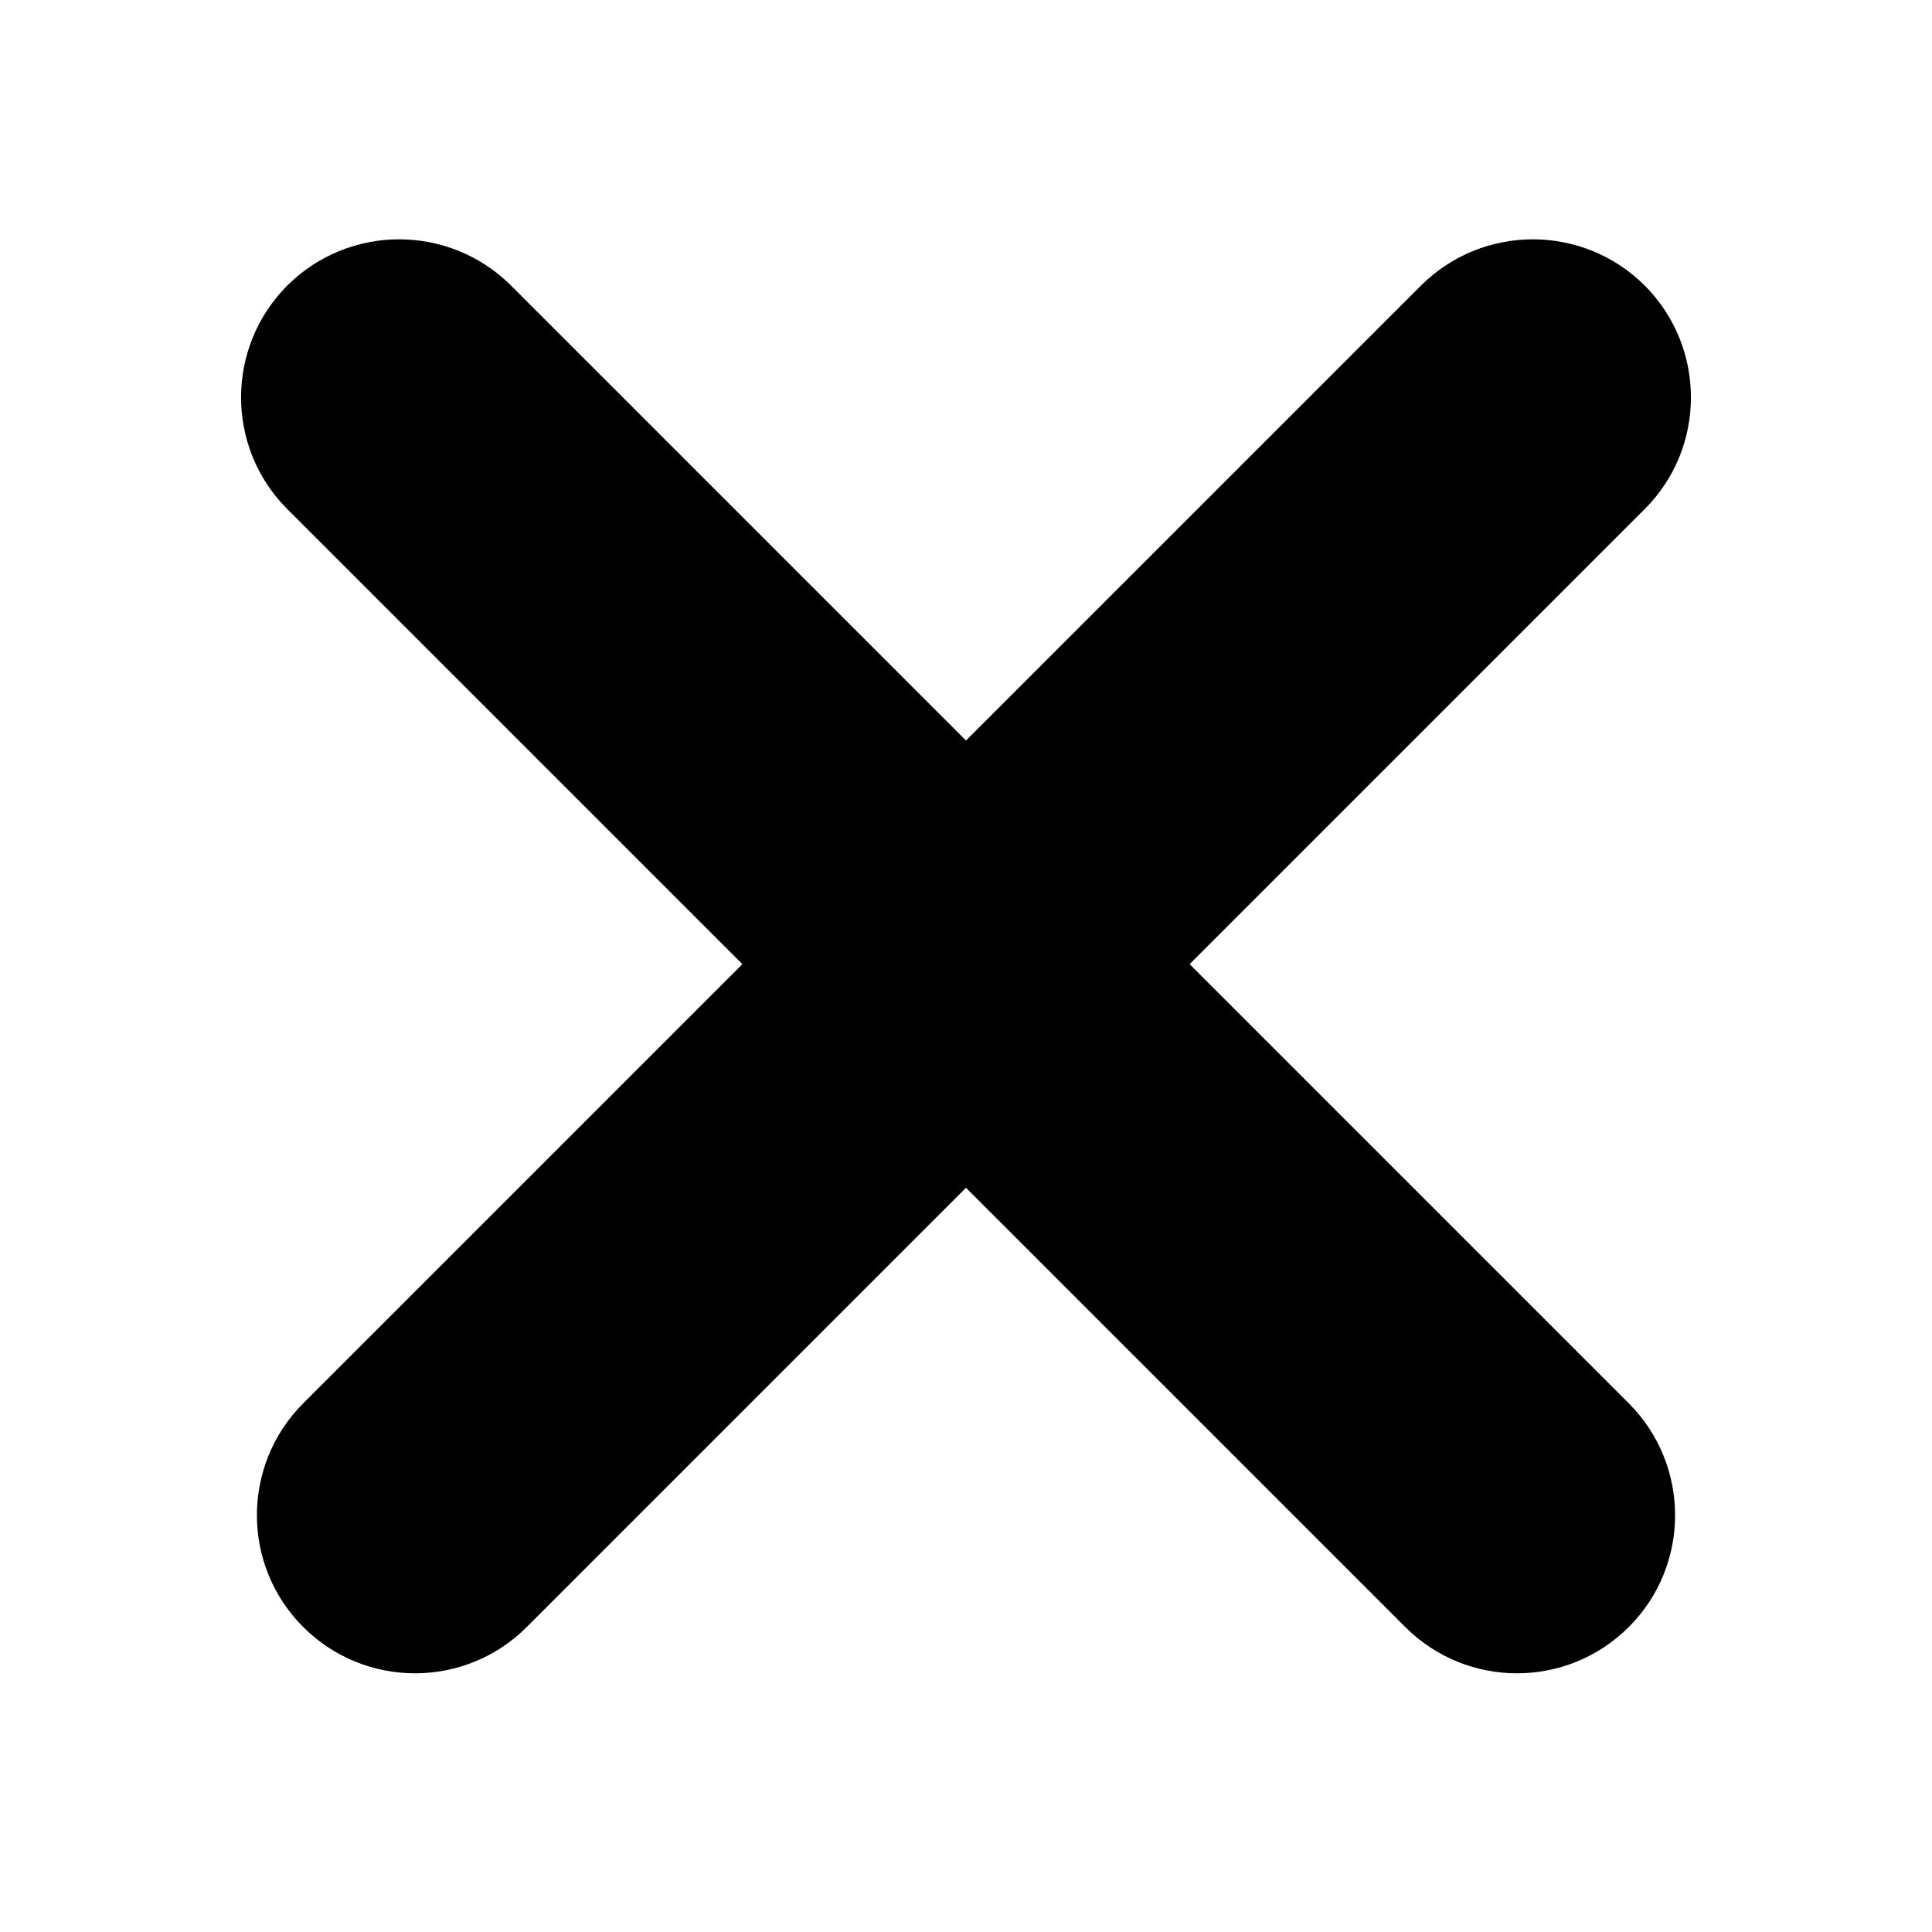
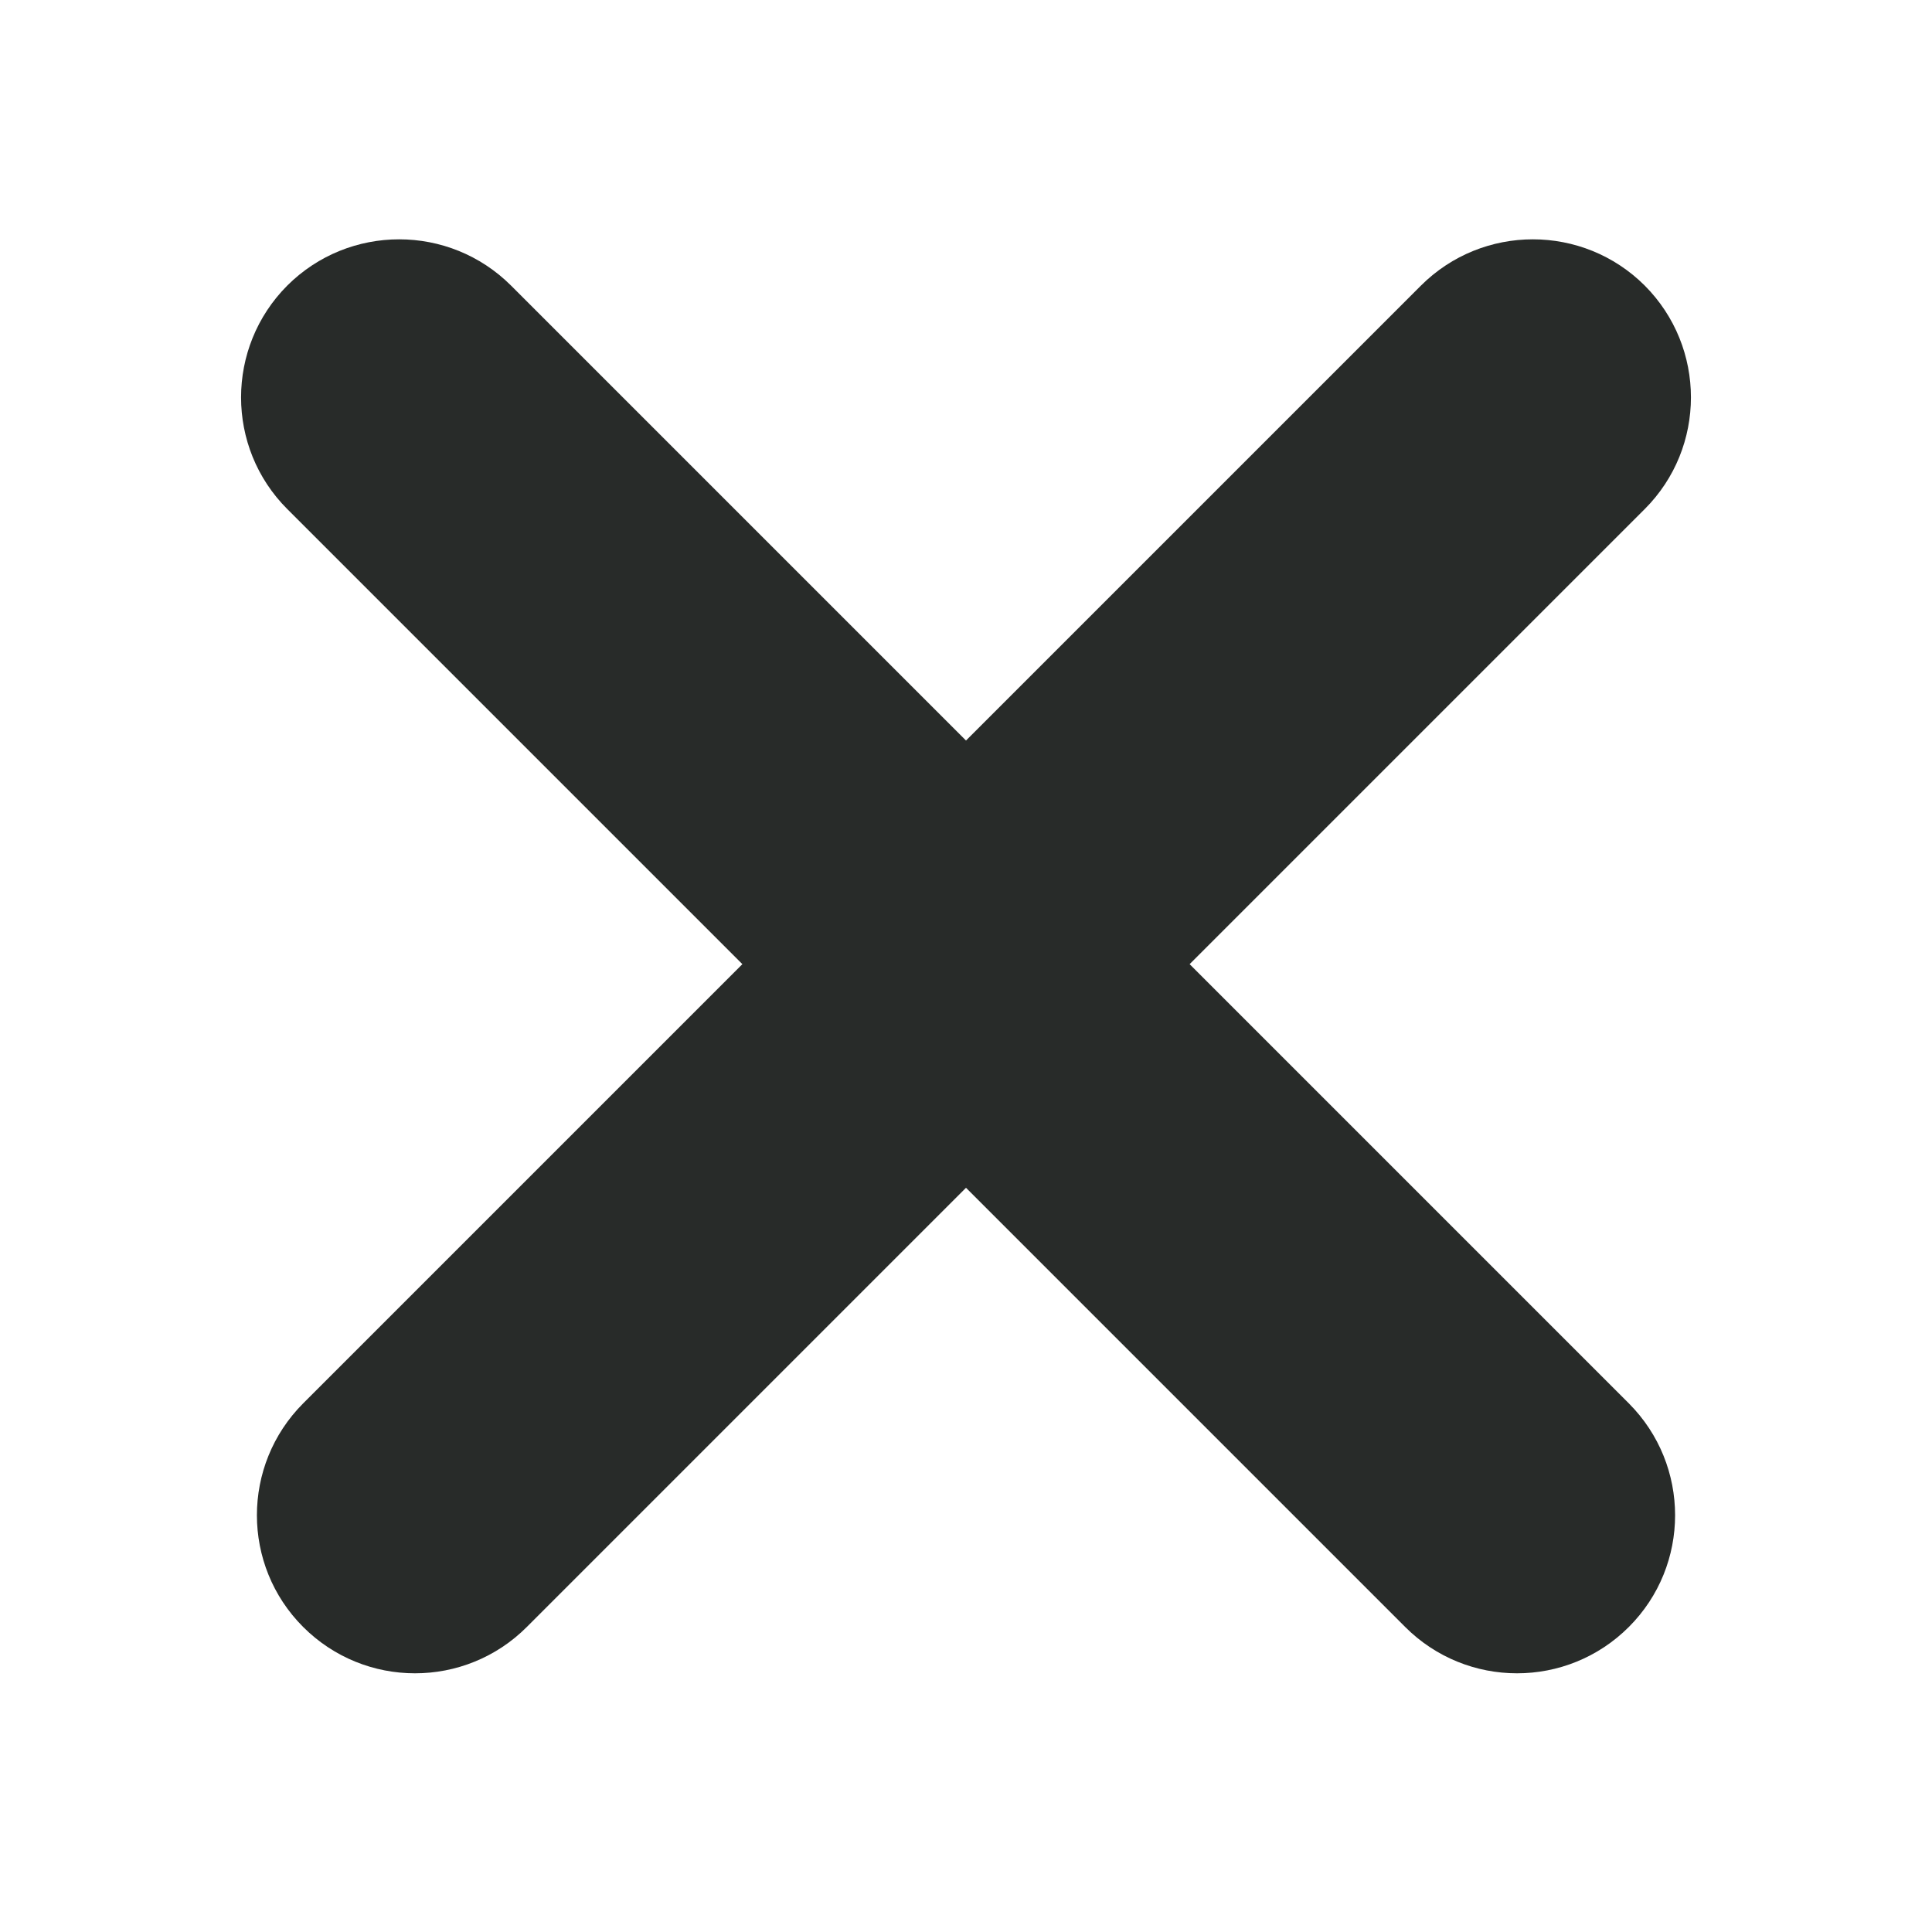
<svg xmlns="http://www.w3.org/2000/svg" width="10" height="10" viewBox="0 0 10 10" fill="none">
-   <path fill-rule="evenodd" clip-rule="evenodd" d="M1.487 1.478C1.807 1.159 2.325 1.159 2.645 1.478L8.431 7.264C8.75 7.584 8.75 8.102 8.431 8.421C8.111 8.741 7.593 8.741 7.273 8.421L1.487 2.635C1.168 2.316 1.168 1.798 1.487 1.478Z" fill="black" />
-   <path fill-rule="evenodd" clip-rule="evenodd" d="M8.513 1.478C8.193 1.159 7.675 1.159 7.355 1.478L1.569 7.264C1.25 7.584 1.25 8.102 1.569 8.421C1.889 8.741 2.407 8.741 2.727 8.421L8.513 2.635C8.832 2.316 8.832 1.798 8.513 1.478Z" fill="black" />
+   <path fill-rule="evenodd" clip-rule="evenodd" d="M1.487 1.478C1.807 1.159 2.325 1.159 2.645 1.478L8.431 7.264C8.75 7.584 8.75 8.102 8.431 8.421C8.111 8.741 7.593 8.741 7.273 8.421L1.487 2.635C1.168 2.316 1.168 1.798 1.487 1.478Z" fill="#282B29" />
+   <path fill-rule="evenodd" clip-rule="evenodd" d="M8.513 1.478C8.193 1.159 7.675 1.159 7.355 1.478L1.569 7.264C1.25 7.584 1.25 8.102 1.569 8.421C1.889 8.741 2.407 8.741 2.727 8.421L8.513 2.635C8.832 2.316 8.832 1.798 8.513 1.478Z" fill="#282B29" />
</svg>
